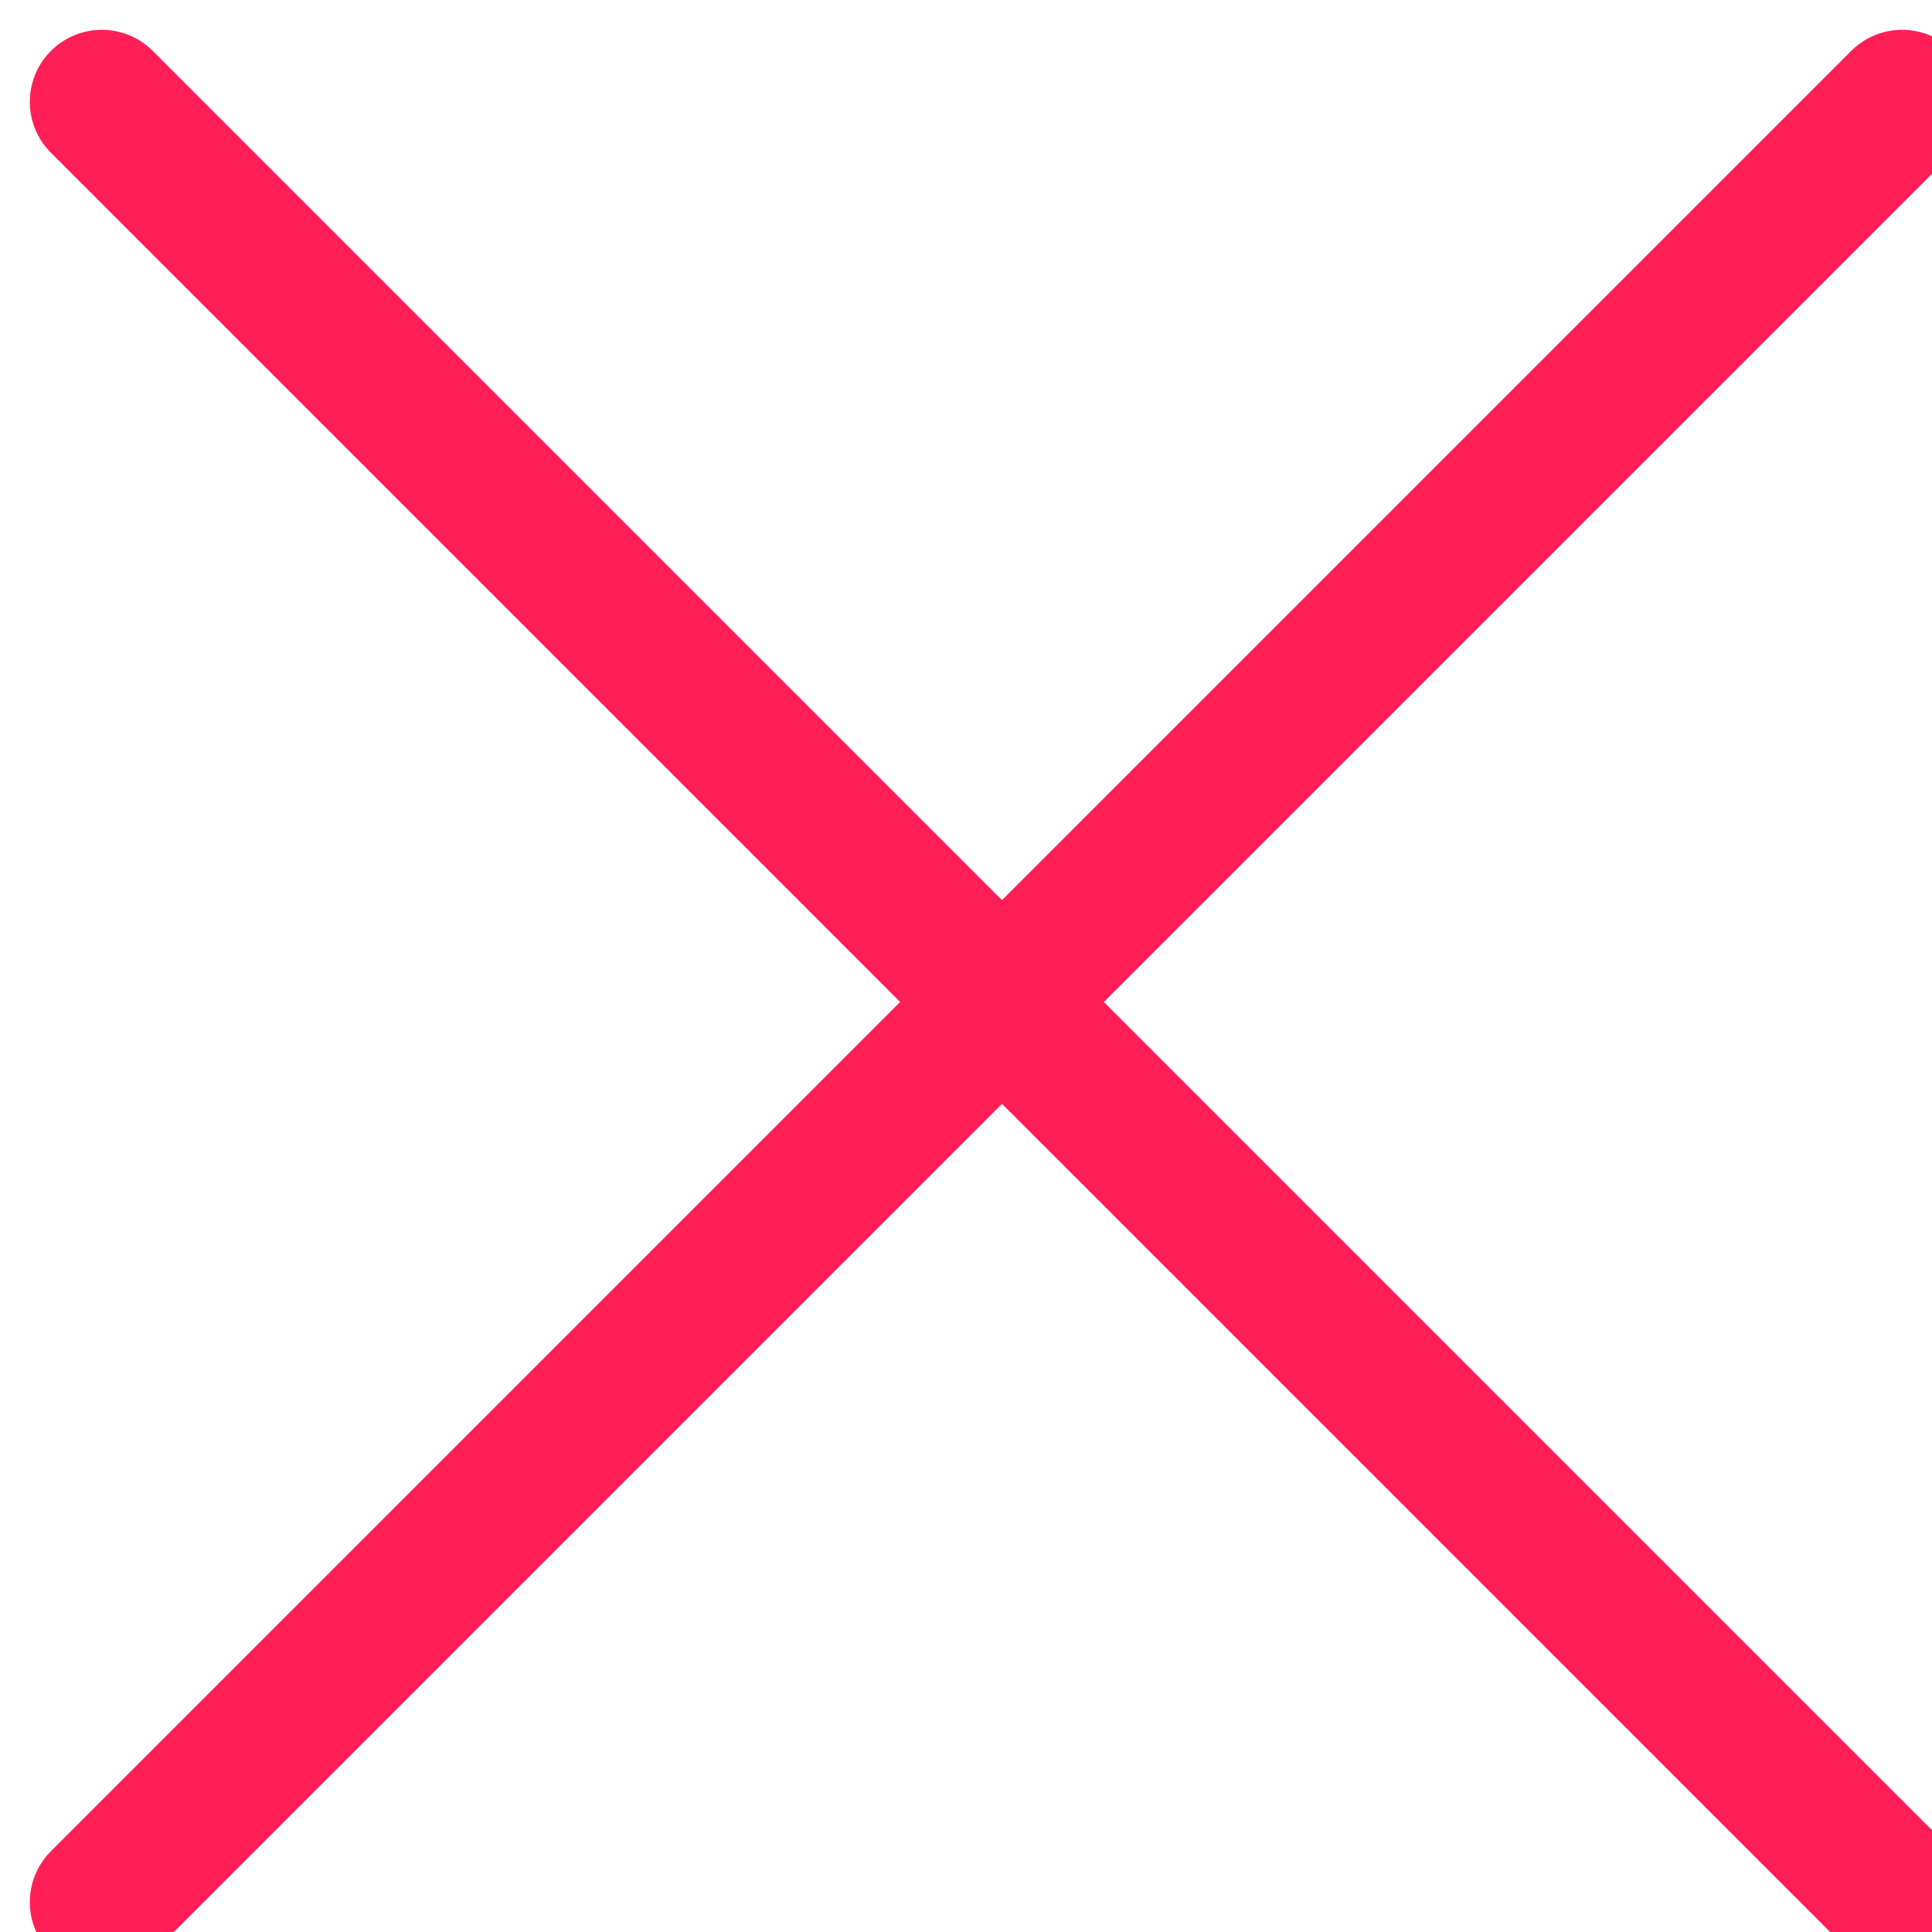
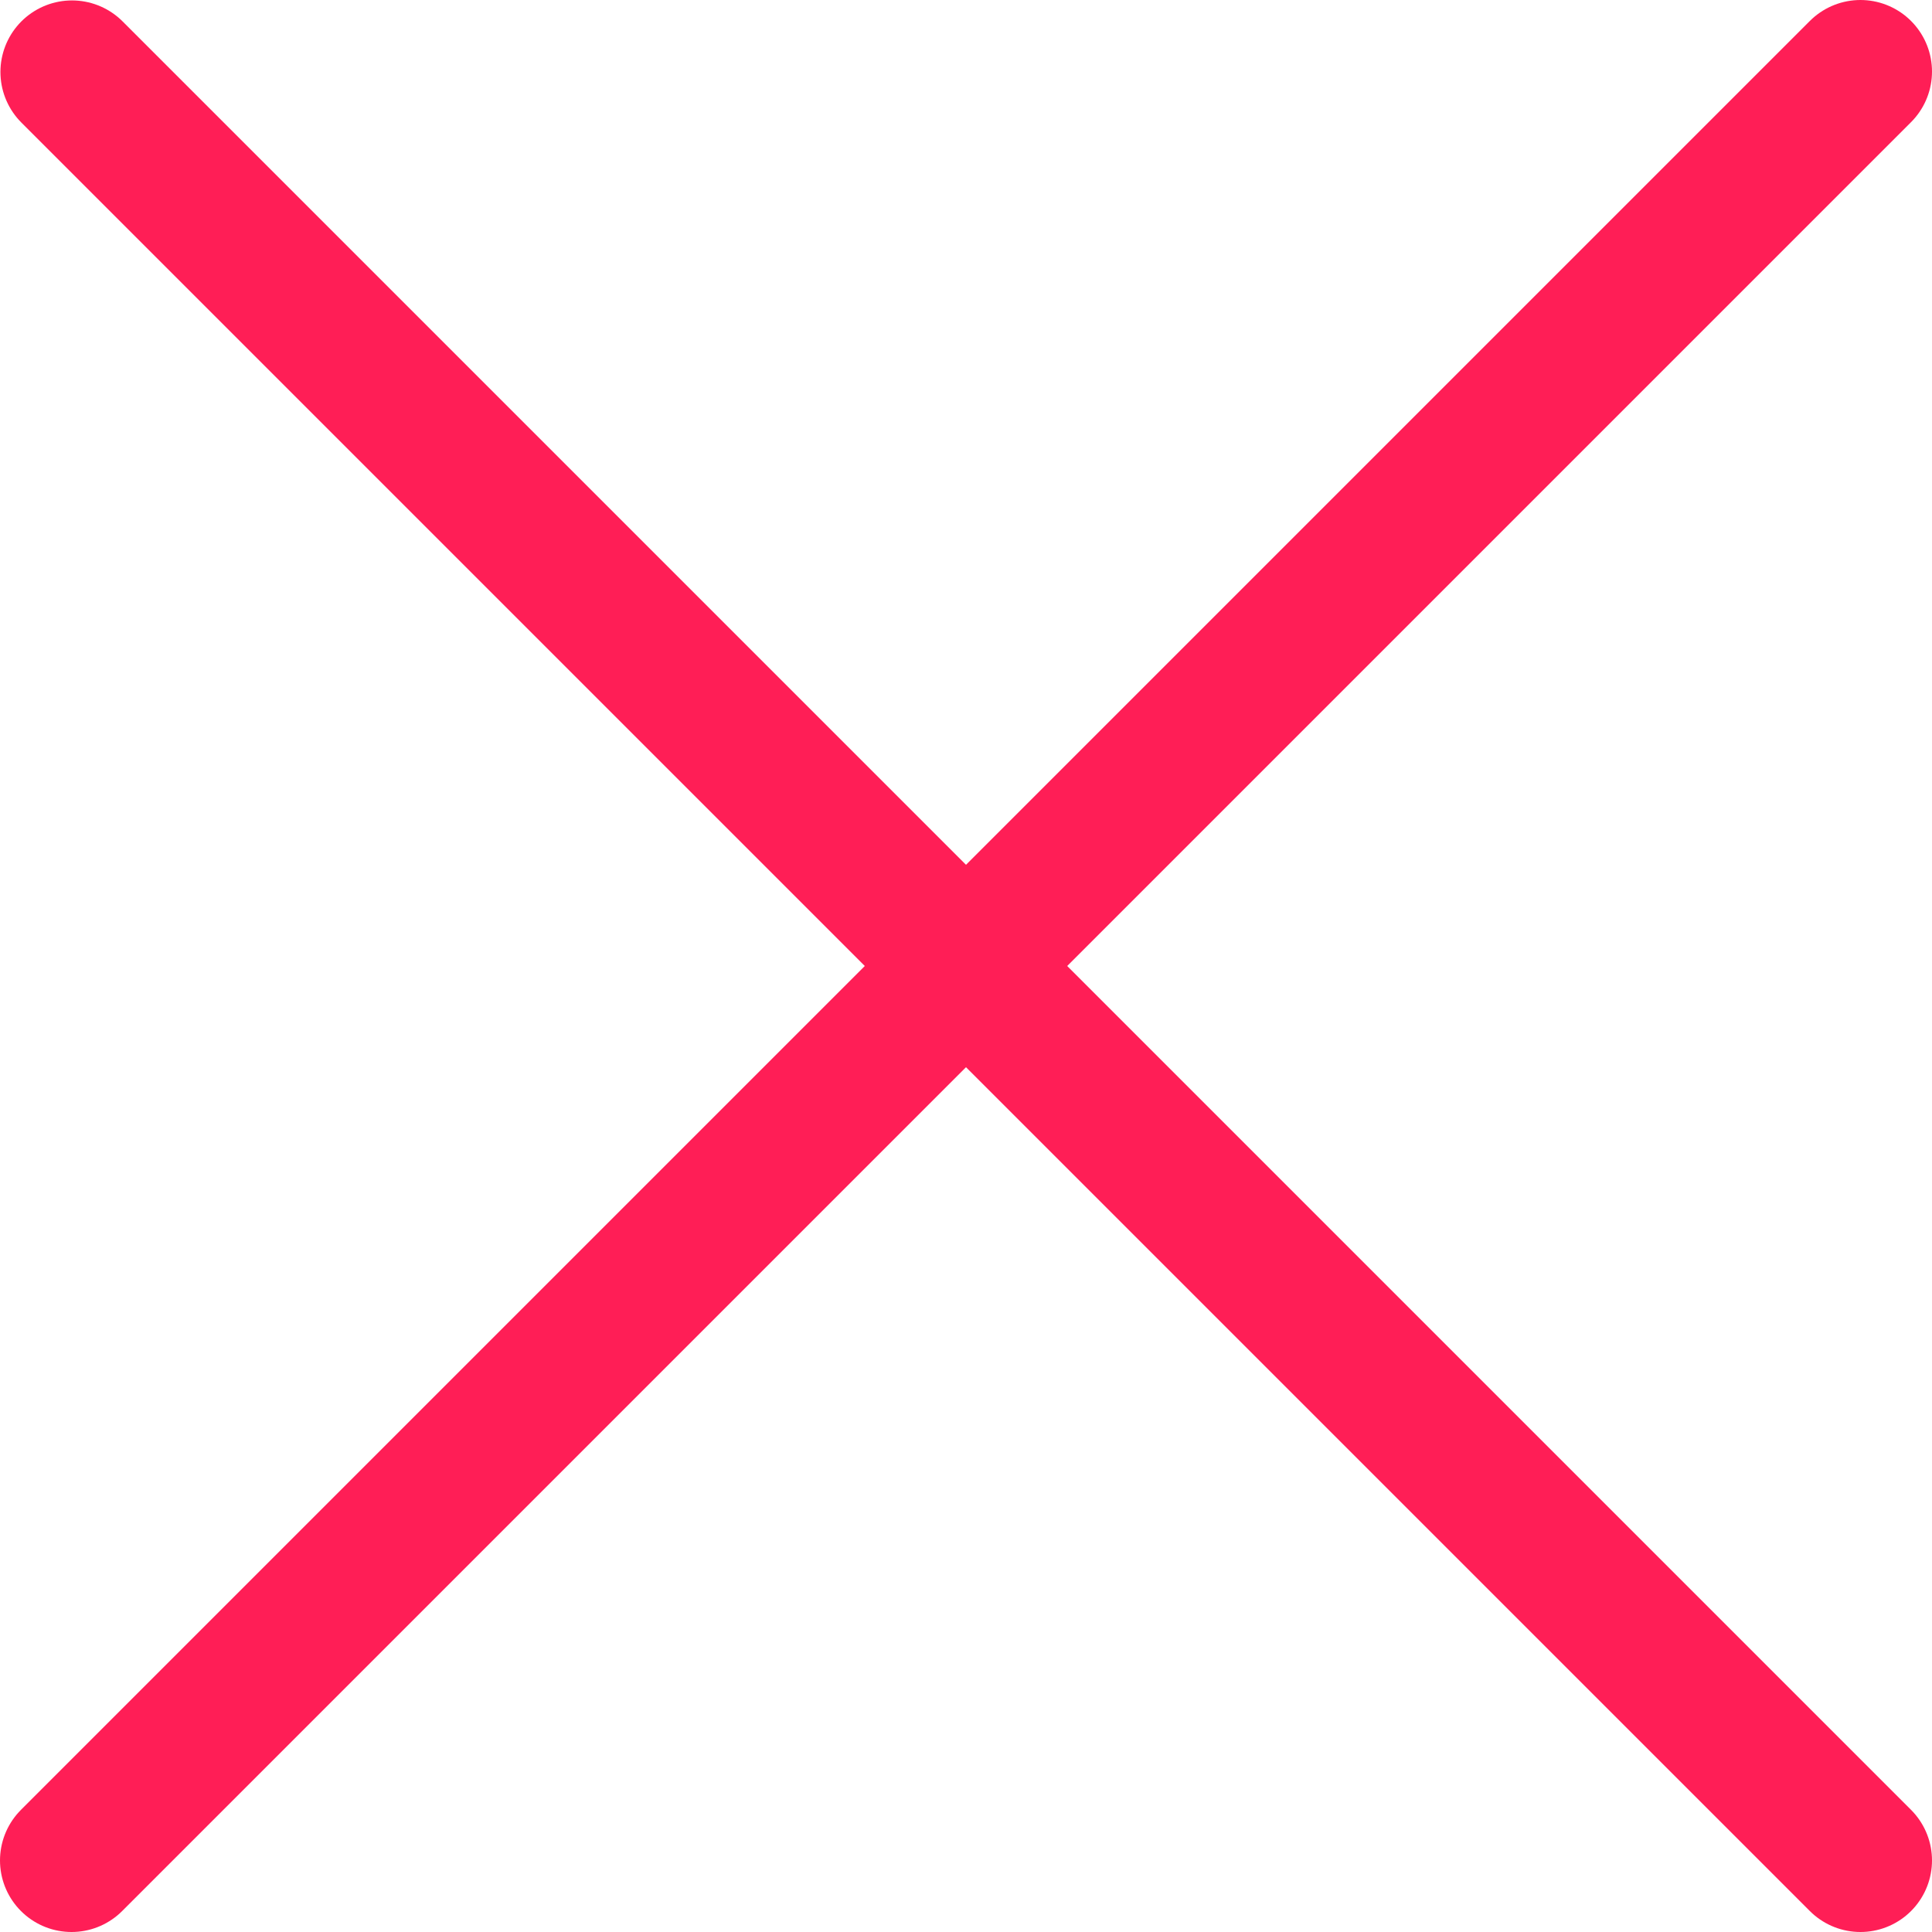
- <svg xmlns="http://www.w3.org/2000/svg" width="26.828" height="26.829" viewBox="0 0 26.828 26.829">
-   <defs>
-     <style>
-       .cls-1 {
-         fill: none;
-         stroke: #ff1e56;
-         stroke-linecap: round;
-         stroke-width: 2px;
-       }
-     </style>
-   </defs>
-   <g id="Group_45" data-name="Group 45" transform="translate(-1761.086 -3386.086)">
-     <line id="Line_74" data-name="Line 74" class="cls-1" x2="25" y2="25" transform="translate(1762.5 3387.5)" />
-     <line id="Line_75" data-name="Line 75" class="cls-1" x1="25" y2="25" transform="translate(1762.5 3387.5)" />
-   </g>
+ <svg xmlns="http://www.w3.org/2000/svg" width="27" height="27" viewBox="0 0 27 27" fill="none">
+   <path d="M1.006 1.006L26 26" stroke="#FF1E56" stroke-width="2" stroke-linecap="round" />
+   <path d="M26 1L1 26" stroke="#FF1E56" stroke-width="2" stroke-linecap="round" />
</svg>
